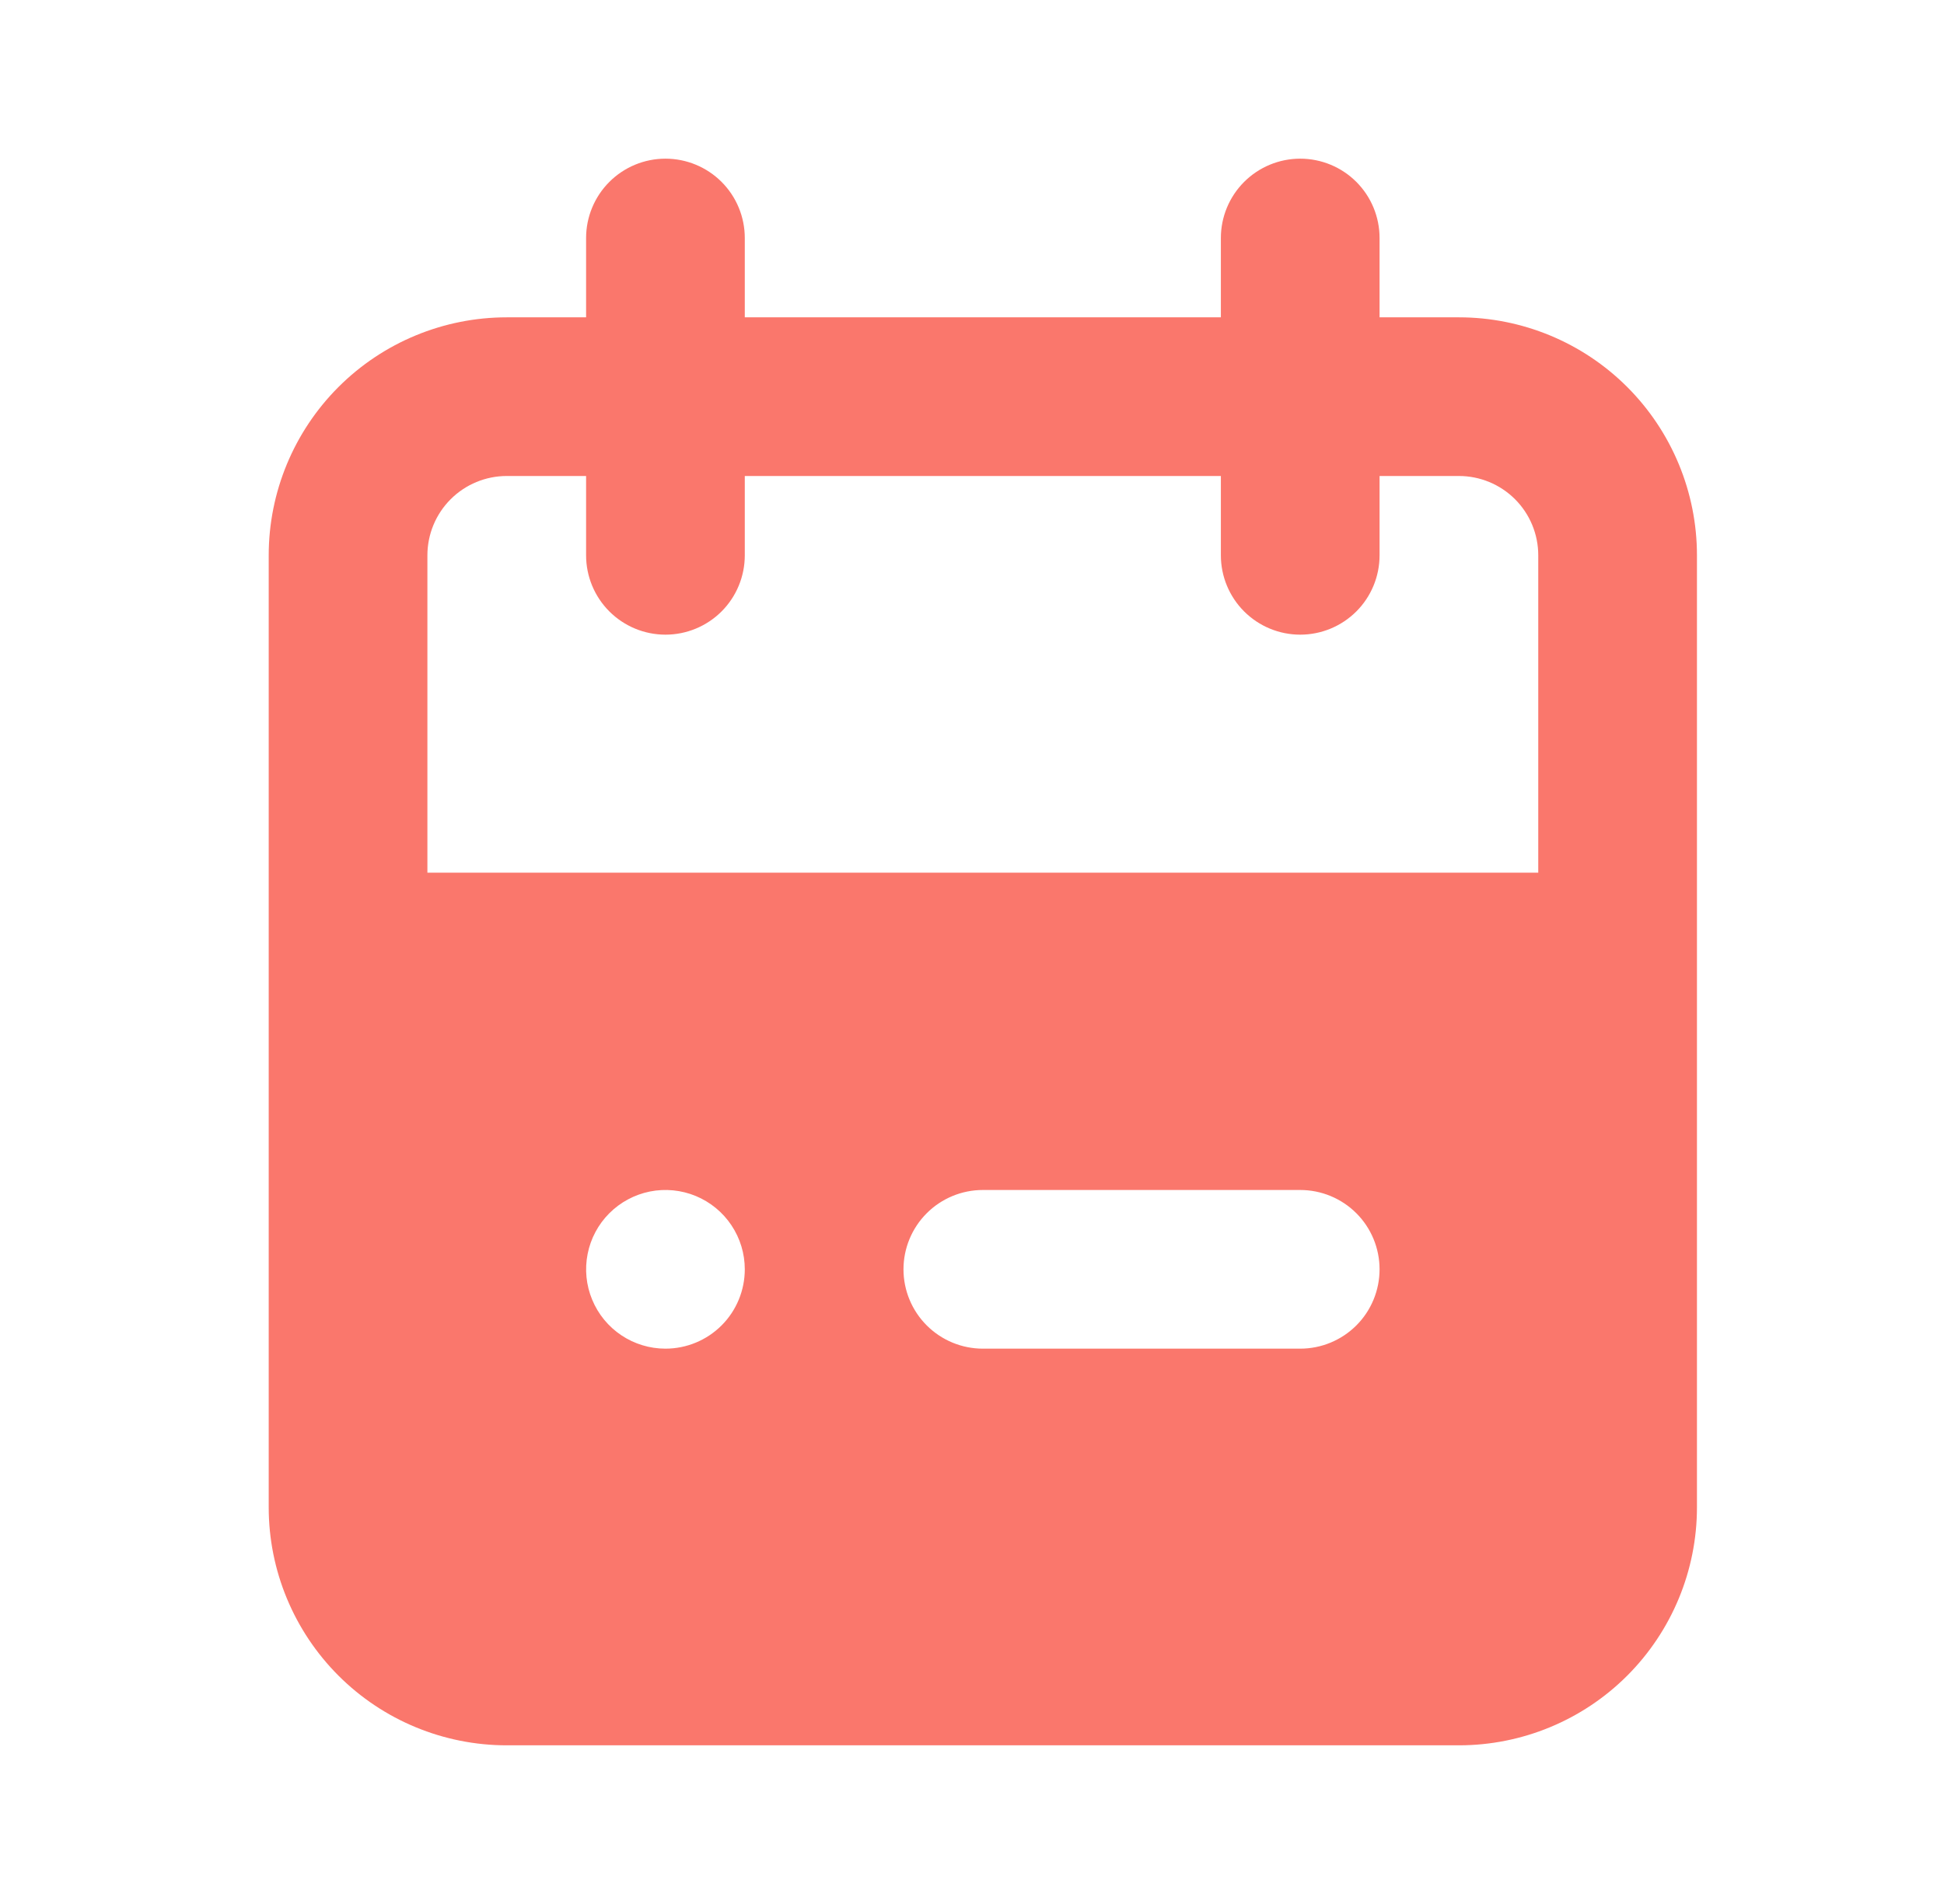
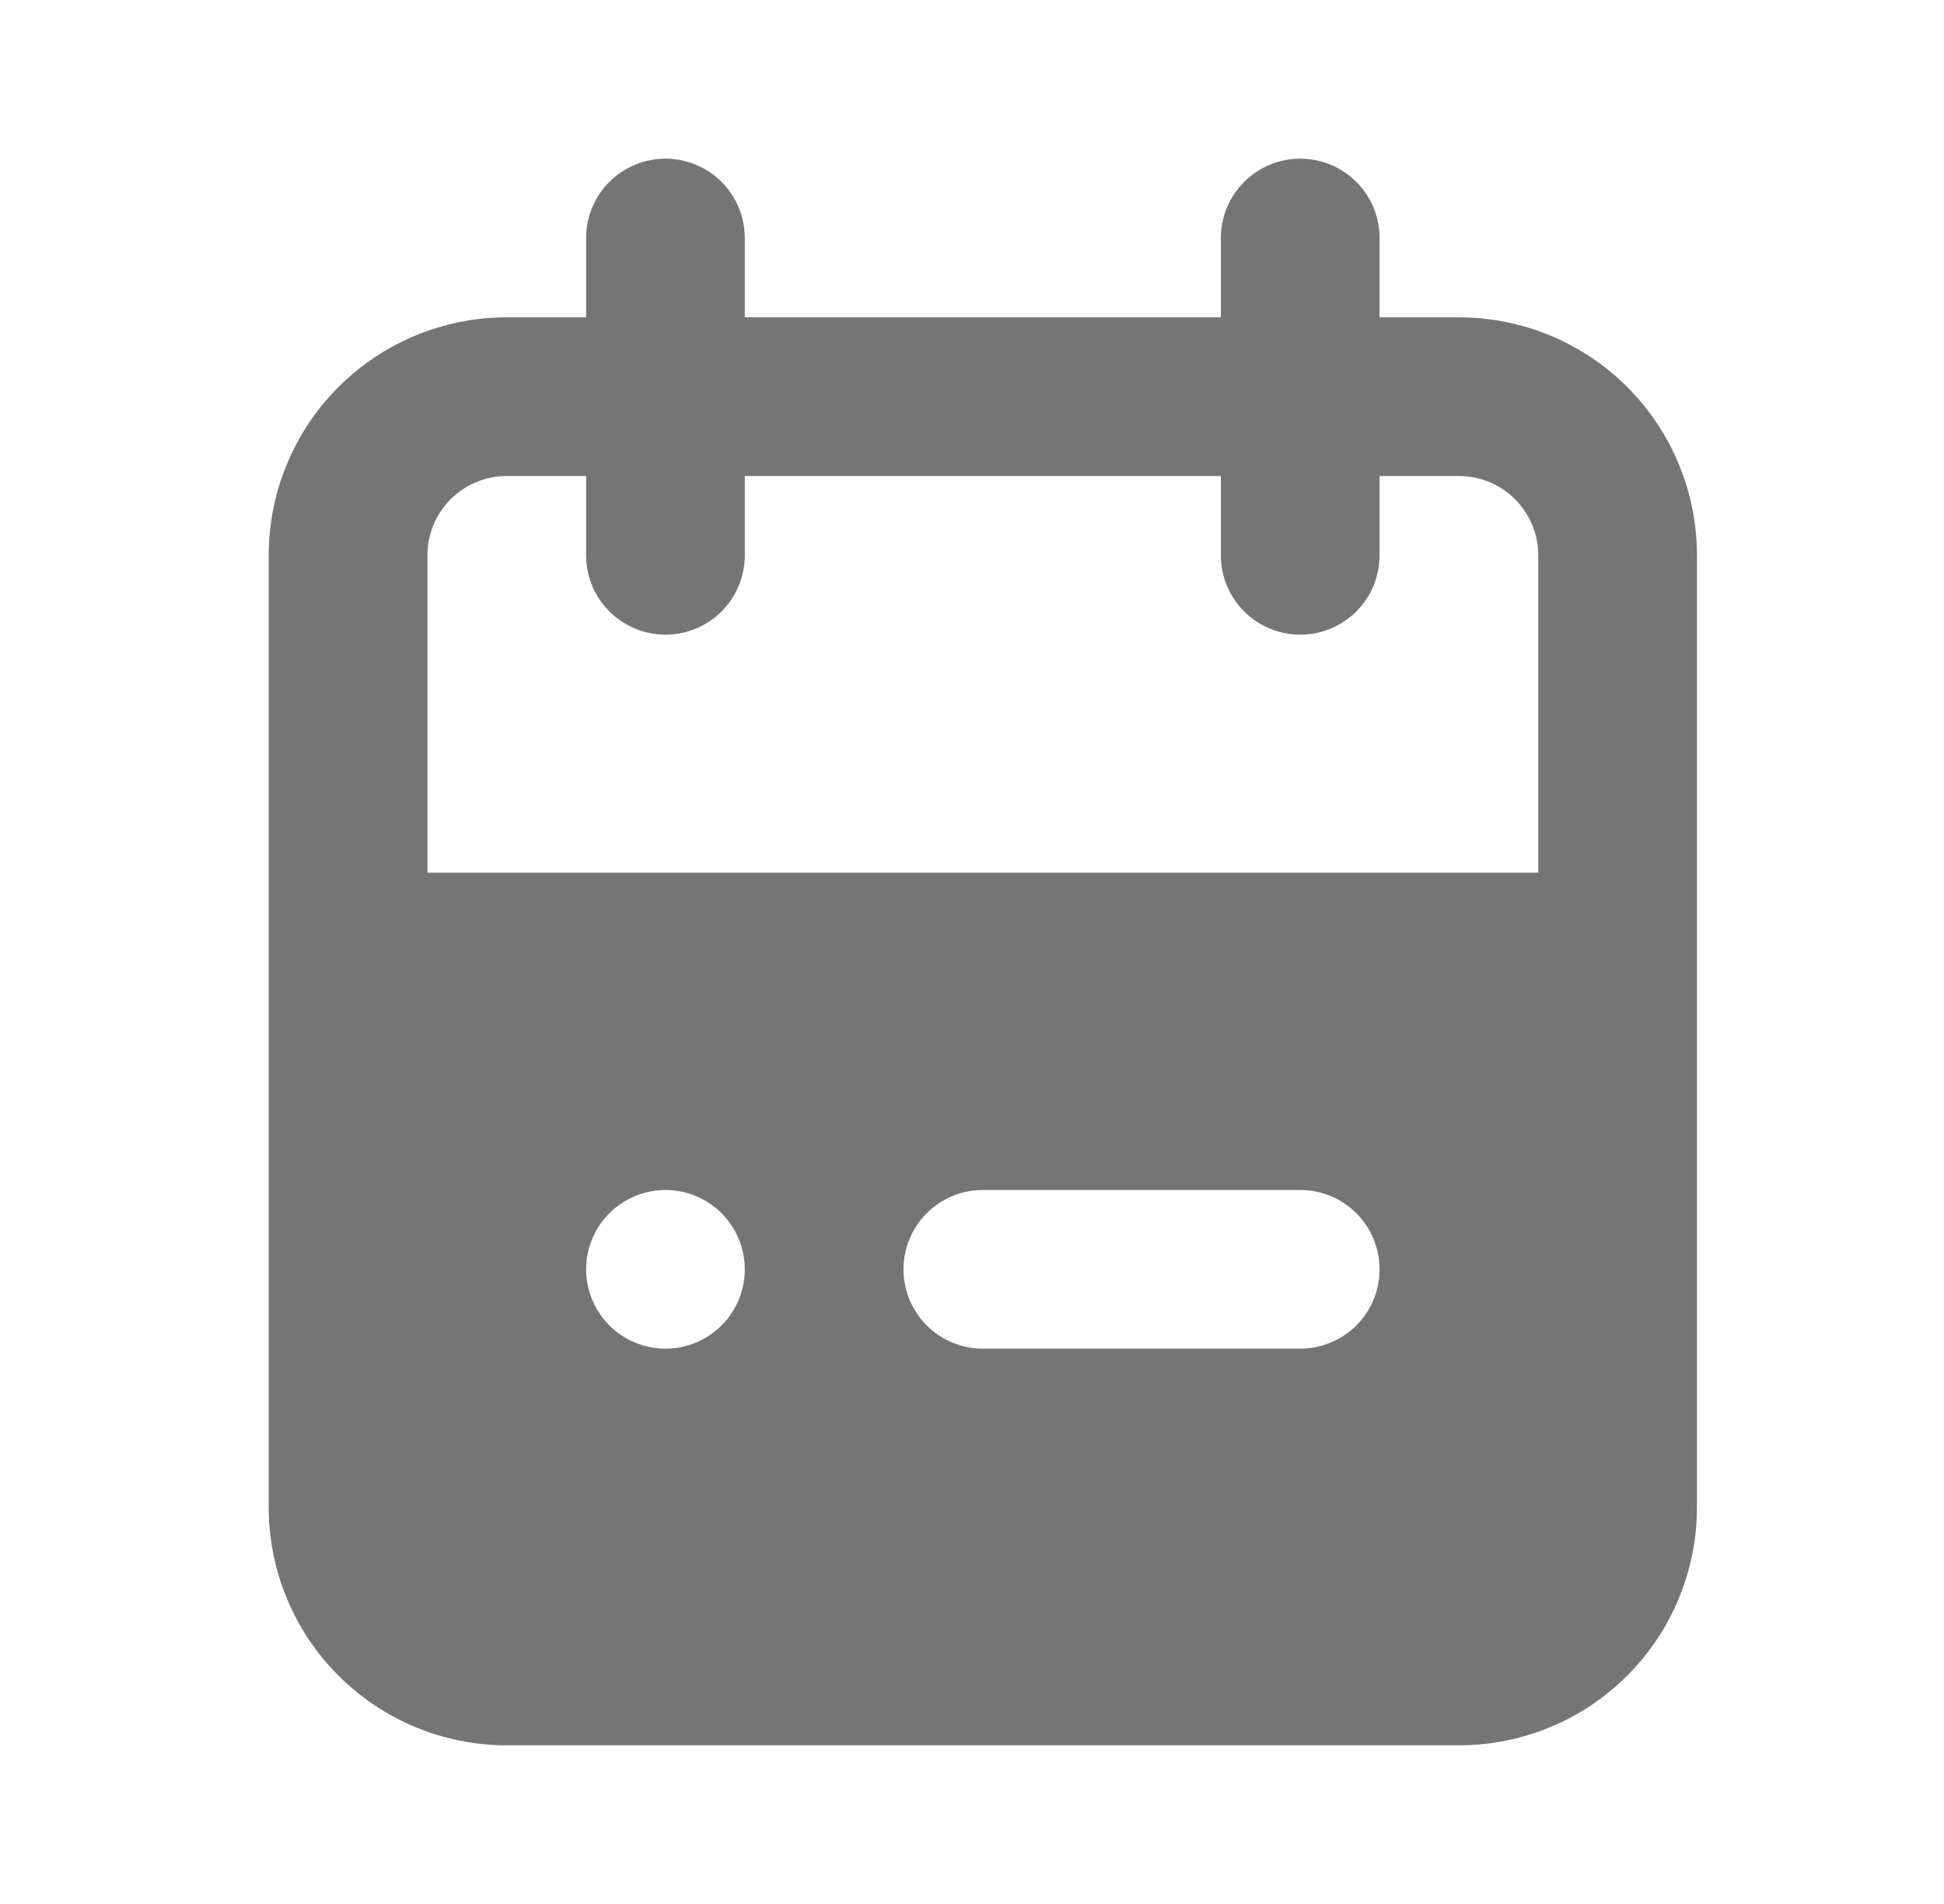
<svg xmlns="http://www.w3.org/2000/svg" width="49" height="48" viewBox="0 0 49 48" fill="none">
-   <path d="M36.773 8H34.773V6C34.773 5.47 34.563 4.961 34.188 4.586C33.813 4.211 33.304 4 32.773 4C32.243 4 31.734 4.211 31.359 4.586C30.984 4.961 30.773 5.47 30.773 6V8H18.773V6C18.773 5.47 18.563 4.961 18.188 4.586C17.813 4.211 17.304 4 16.773 4C16.243 4 15.734 4.211 15.359 4.586C14.984 4.961 14.773 5.47 14.773 6V8H12.773C11.182 8 9.656 8.632 8.531 9.757C7.406 10.883 6.773 12.409 6.773 14V38C6.773 39.591 7.406 41.117 8.531 42.243C9.656 43.368 11.182 44 12.773 44H36.773C38.365 44 39.891 43.368 41.016 42.243C42.141 41.117 42.773 39.591 42.773 38V14C42.773 12.409 42.141 10.883 41.016 9.757C39.891 8.632 38.365 8 36.773 8ZM16.773 34C16.378 34 15.991 33.883 15.662 33.663C15.333 33.443 15.077 33.131 14.926 32.765C14.774 32.4 14.735 31.998 14.812 31.61C14.889 31.222 15.079 30.866 15.359 30.586C15.639 30.306 15.995 30.116 16.383 30.038C16.771 29.961 17.173 30.001 17.539 30.152C17.904 30.304 18.217 30.56 18.436 30.889C18.656 31.218 18.773 31.604 18.773 32C18.773 32.53 18.563 33.039 18.188 33.414C17.813 33.789 17.304 34 16.773 34ZM32.773 34H24.773C24.243 34 23.734 33.789 23.359 33.414C22.984 33.039 22.773 32.53 22.773 32C22.773 31.47 22.984 30.961 23.359 30.586C23.734 30.211 24.243 30 24.773 30H32.773C33.304 30 33.813 30.211 34.188 30.586C34.563 30.961 34.773 31.47 34.773 32C34.773 32.53 34.563 33.039 34.188 33.414C33.813 33.789 33.304 34 32.773 34ZM38.773 22H10.773V14C10.773 13.47 10.984 12.961 11.359 12.586C11.734 12.211 12.243 12 12.773 12H14.773V14C14.773 14.53 14.984 15.039 15.359 15.414C15.734 15.789 16.243 16 16.773 16C17.304 16 17.813 15.789 18.188 15.414C18.563 15.039 18.773 14.53 18.773 14V12H30.773V14C30.773 14.53 30.984 15.039 31.359 15.414C31.734 15.789 32.243 16 32.773 16C33.304 16 33.813 15.789 34.188 15.414C34.563 15.039 34.773 14.53 34.773 14V12H36.773C37.304 12 37.813 12.211 38.188 12.586C38.563 12.961 38.773 13.47 38.773 14V22Z" fill="#FA776C" />
+   <path d="M36.773 8H34.773V6C34.773 5.47 34.563 4.961 34.188 4.586C33.813 4.211 33.304 4 32.773 4C32.243 4 31.734 4.211 31.359 4.586C30.984 4.961 30.773 5.47 30.773 6V8H18.773V6C18.773 5.47 18.563 4.961 18.188 4.586C17.813 4.211 17.304 4 16.773 4C16.243 4 15.734 4.211 15.359 4.586C14.984 4.961 14.773 5.47 14.773 6V8H12.773C11.182 8 9.656 8.632 8.531 9.757C7.406 10.883 6.773 12.409 6.773 14V38C6.773 39.591 7.406 41.117 8.531 42.243C9.656 43.368 11.182 44 12.773 44H36.773C38.365 44 39.891 43.368 41.016 42.243C42.141 41.117 42.773 39.591 42.773 38V14C42.773 12.409 42.141 10.883 41.016 9.757C39.891 8.632 38.365 8 36.773 8ZM16.773 34C16.378 34 15.991 33.883 15.662 33.663C15.333 33.443 15.077 33.131 14.926 32.765C14.774 32.4 14.735 31.998 14.812 31.61C14.889 31.222 15.079 30.866 15.359 30.586C15.639 30.306 15.995 30.116 16.383 30.038C16.771 29.961 17.173 30.001 17.539 30.152C17.904 30.304 18.217 30.56 18.436 30.889C18.656 31.218 18.773 31.604 18.773 32C18.773 32.53 18.563 33.039 18.188 33.414C17.813 33.789 17.304 34 16.773 34ZM32.773 34H24.773C24.243 34 23.734 33.789 23.359 33.414C22.984 33.039 22.773 32.53 22.773 32C22.773 31.47 22.984 30.961 23.359 30.586C23.734 30.211 24.243 30 24.773 30H32.773C33.304 30 33.813 30.211 34.188 30.586C34.563 30.961 34.773 31.47 34.773 32C34.773 32.53 34.563 33.039 34.188 33.414C33.813 33.789 33.304 34 32.773 34ZM38.773 22H10.773V14C10.773 13.47 10.984 12.961 11.359 12.586C11.734 12.211 12.243 12 12.773 12H14.773V14C14.773 14.53 14.984 15.039 15.359 15.414C15.734 15.789 16.243 16 16.773 16C17.304 16 17.813 15.789 18.188 15.414C18.563 15.039 18.773 14.53 18.773 14V12H30.773V14C30.773 14.53 30.984 15.039 31.359 15.414C31.734 15.789 32.243 16 32.773 16C33.304 16 33.813 15.789 34.188 15.414C34.563 15.039 34.773 14.53 34.773 14V12H36.773C37.304 12 37.813 12.211 38.188 12.586C38.563 12.961 38.773 13.47 38.773 14V22Z" fill="#757575" />
</svg>
